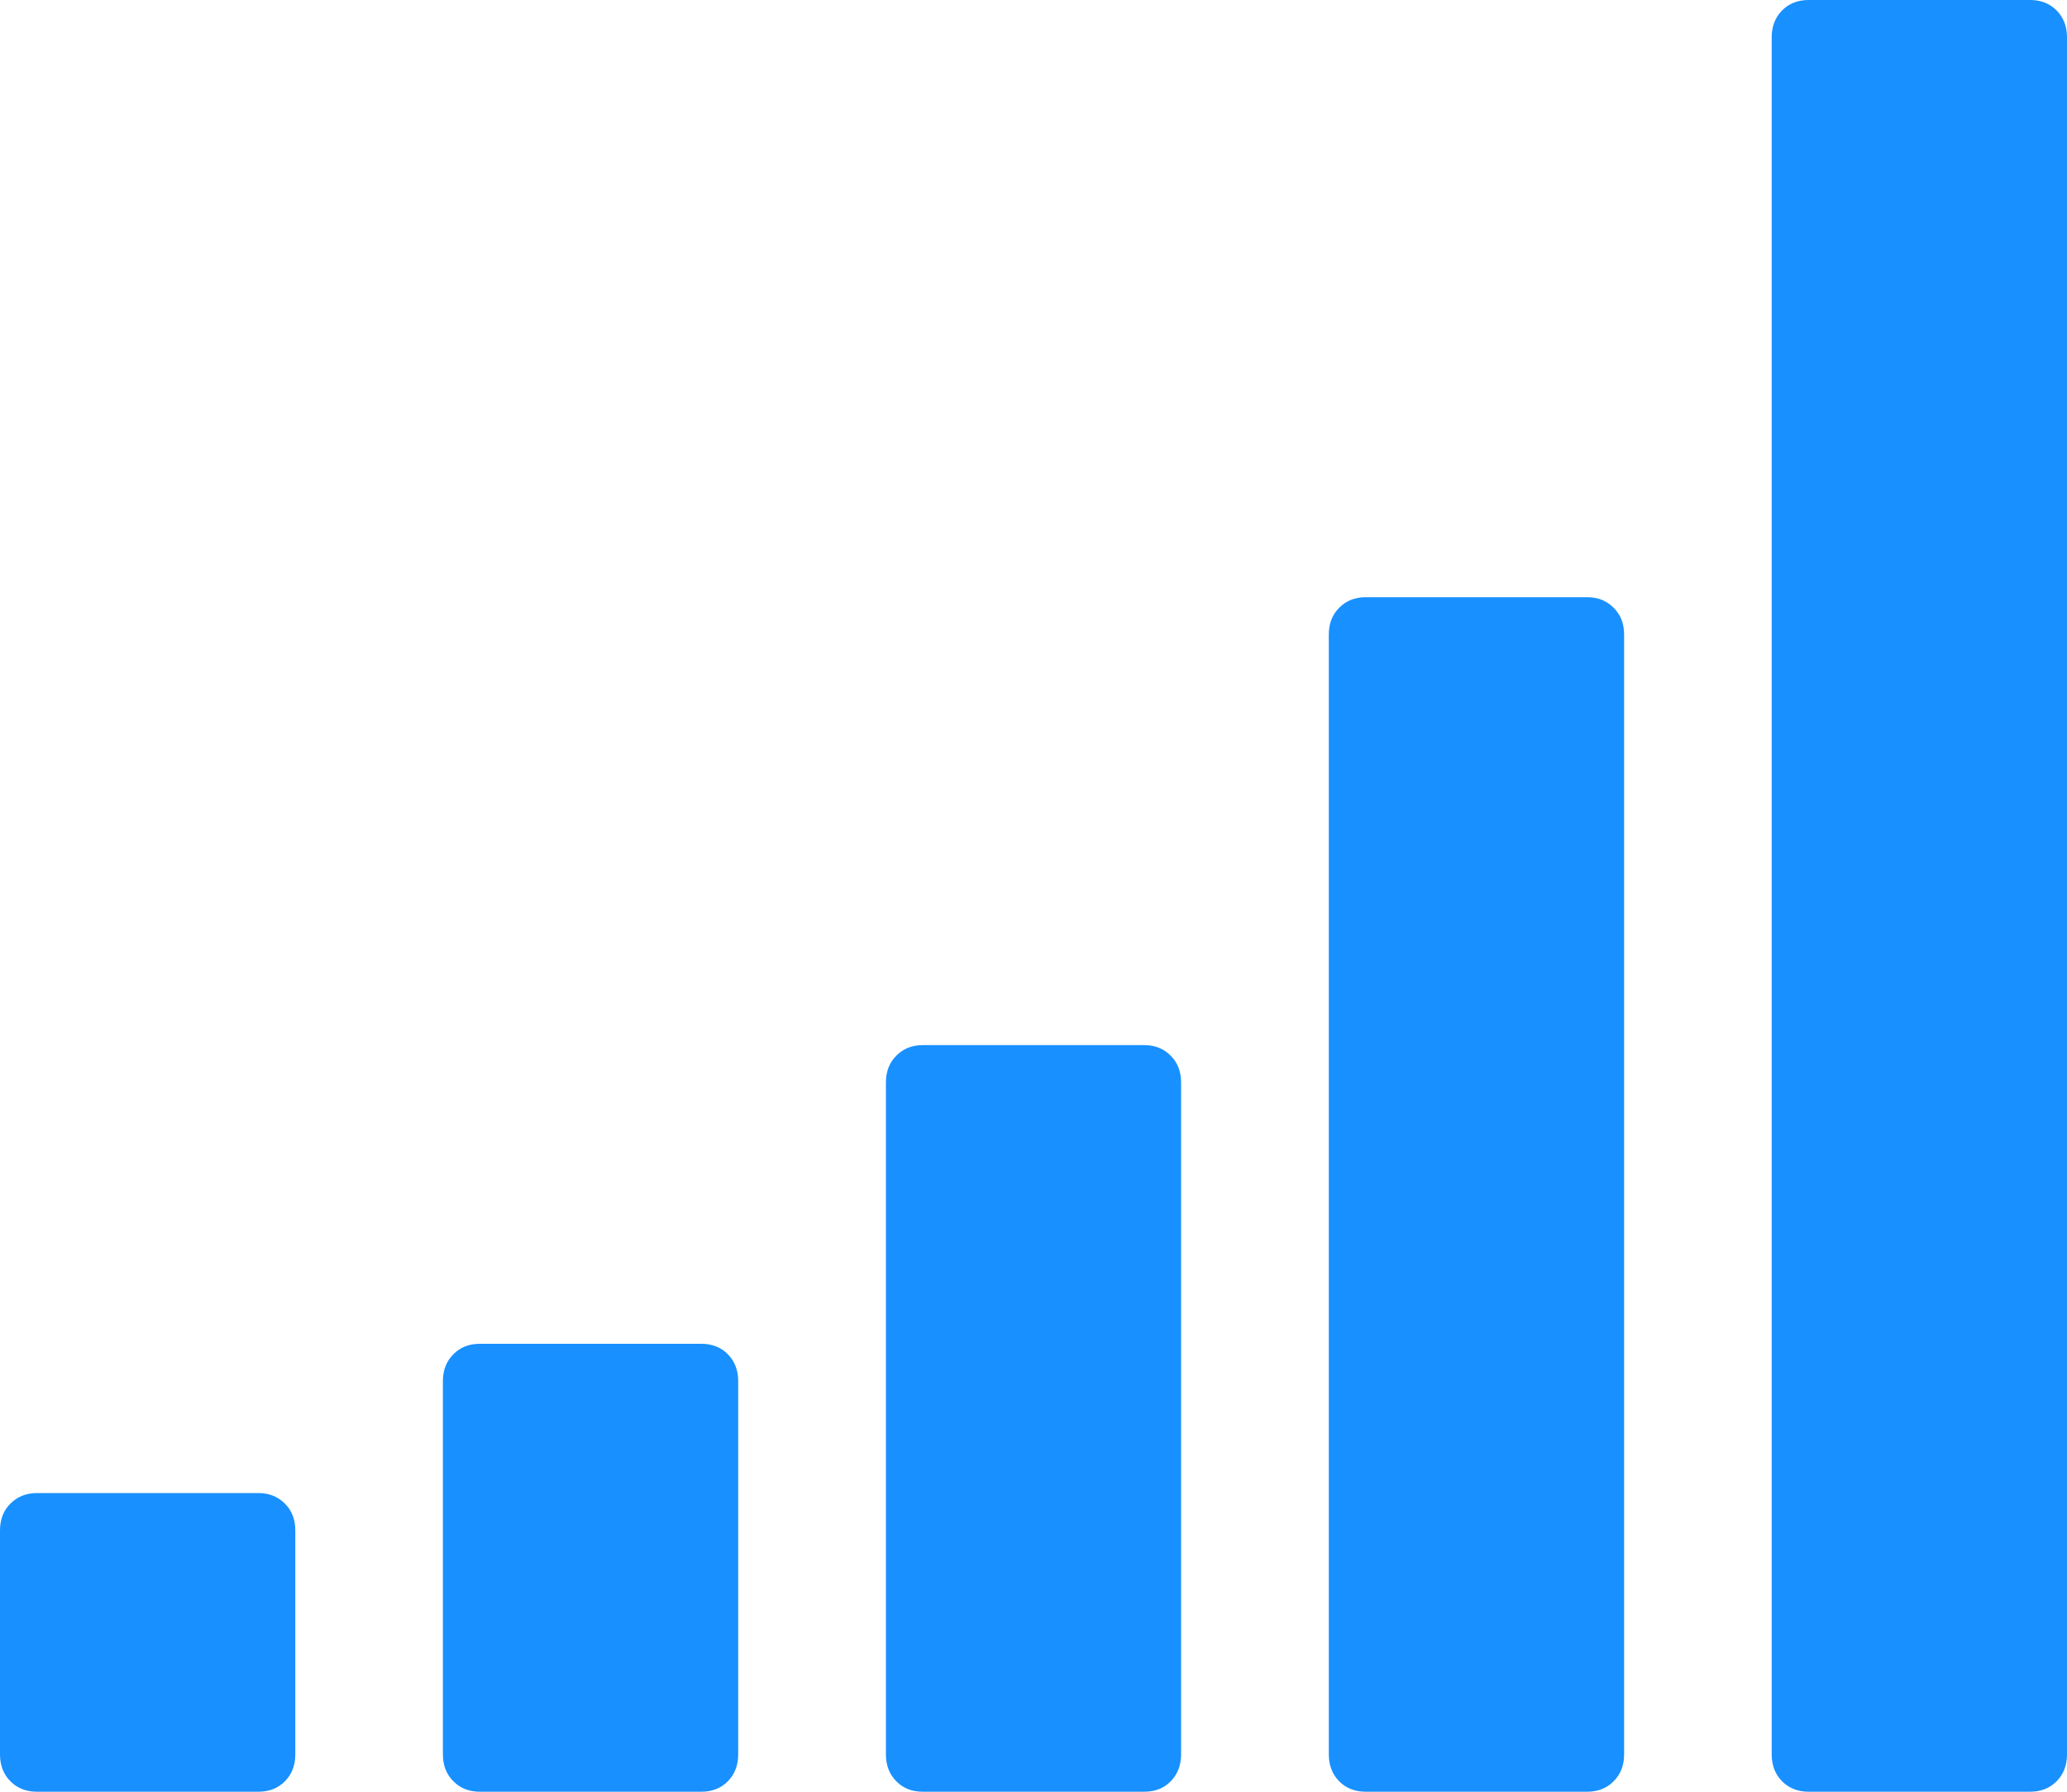
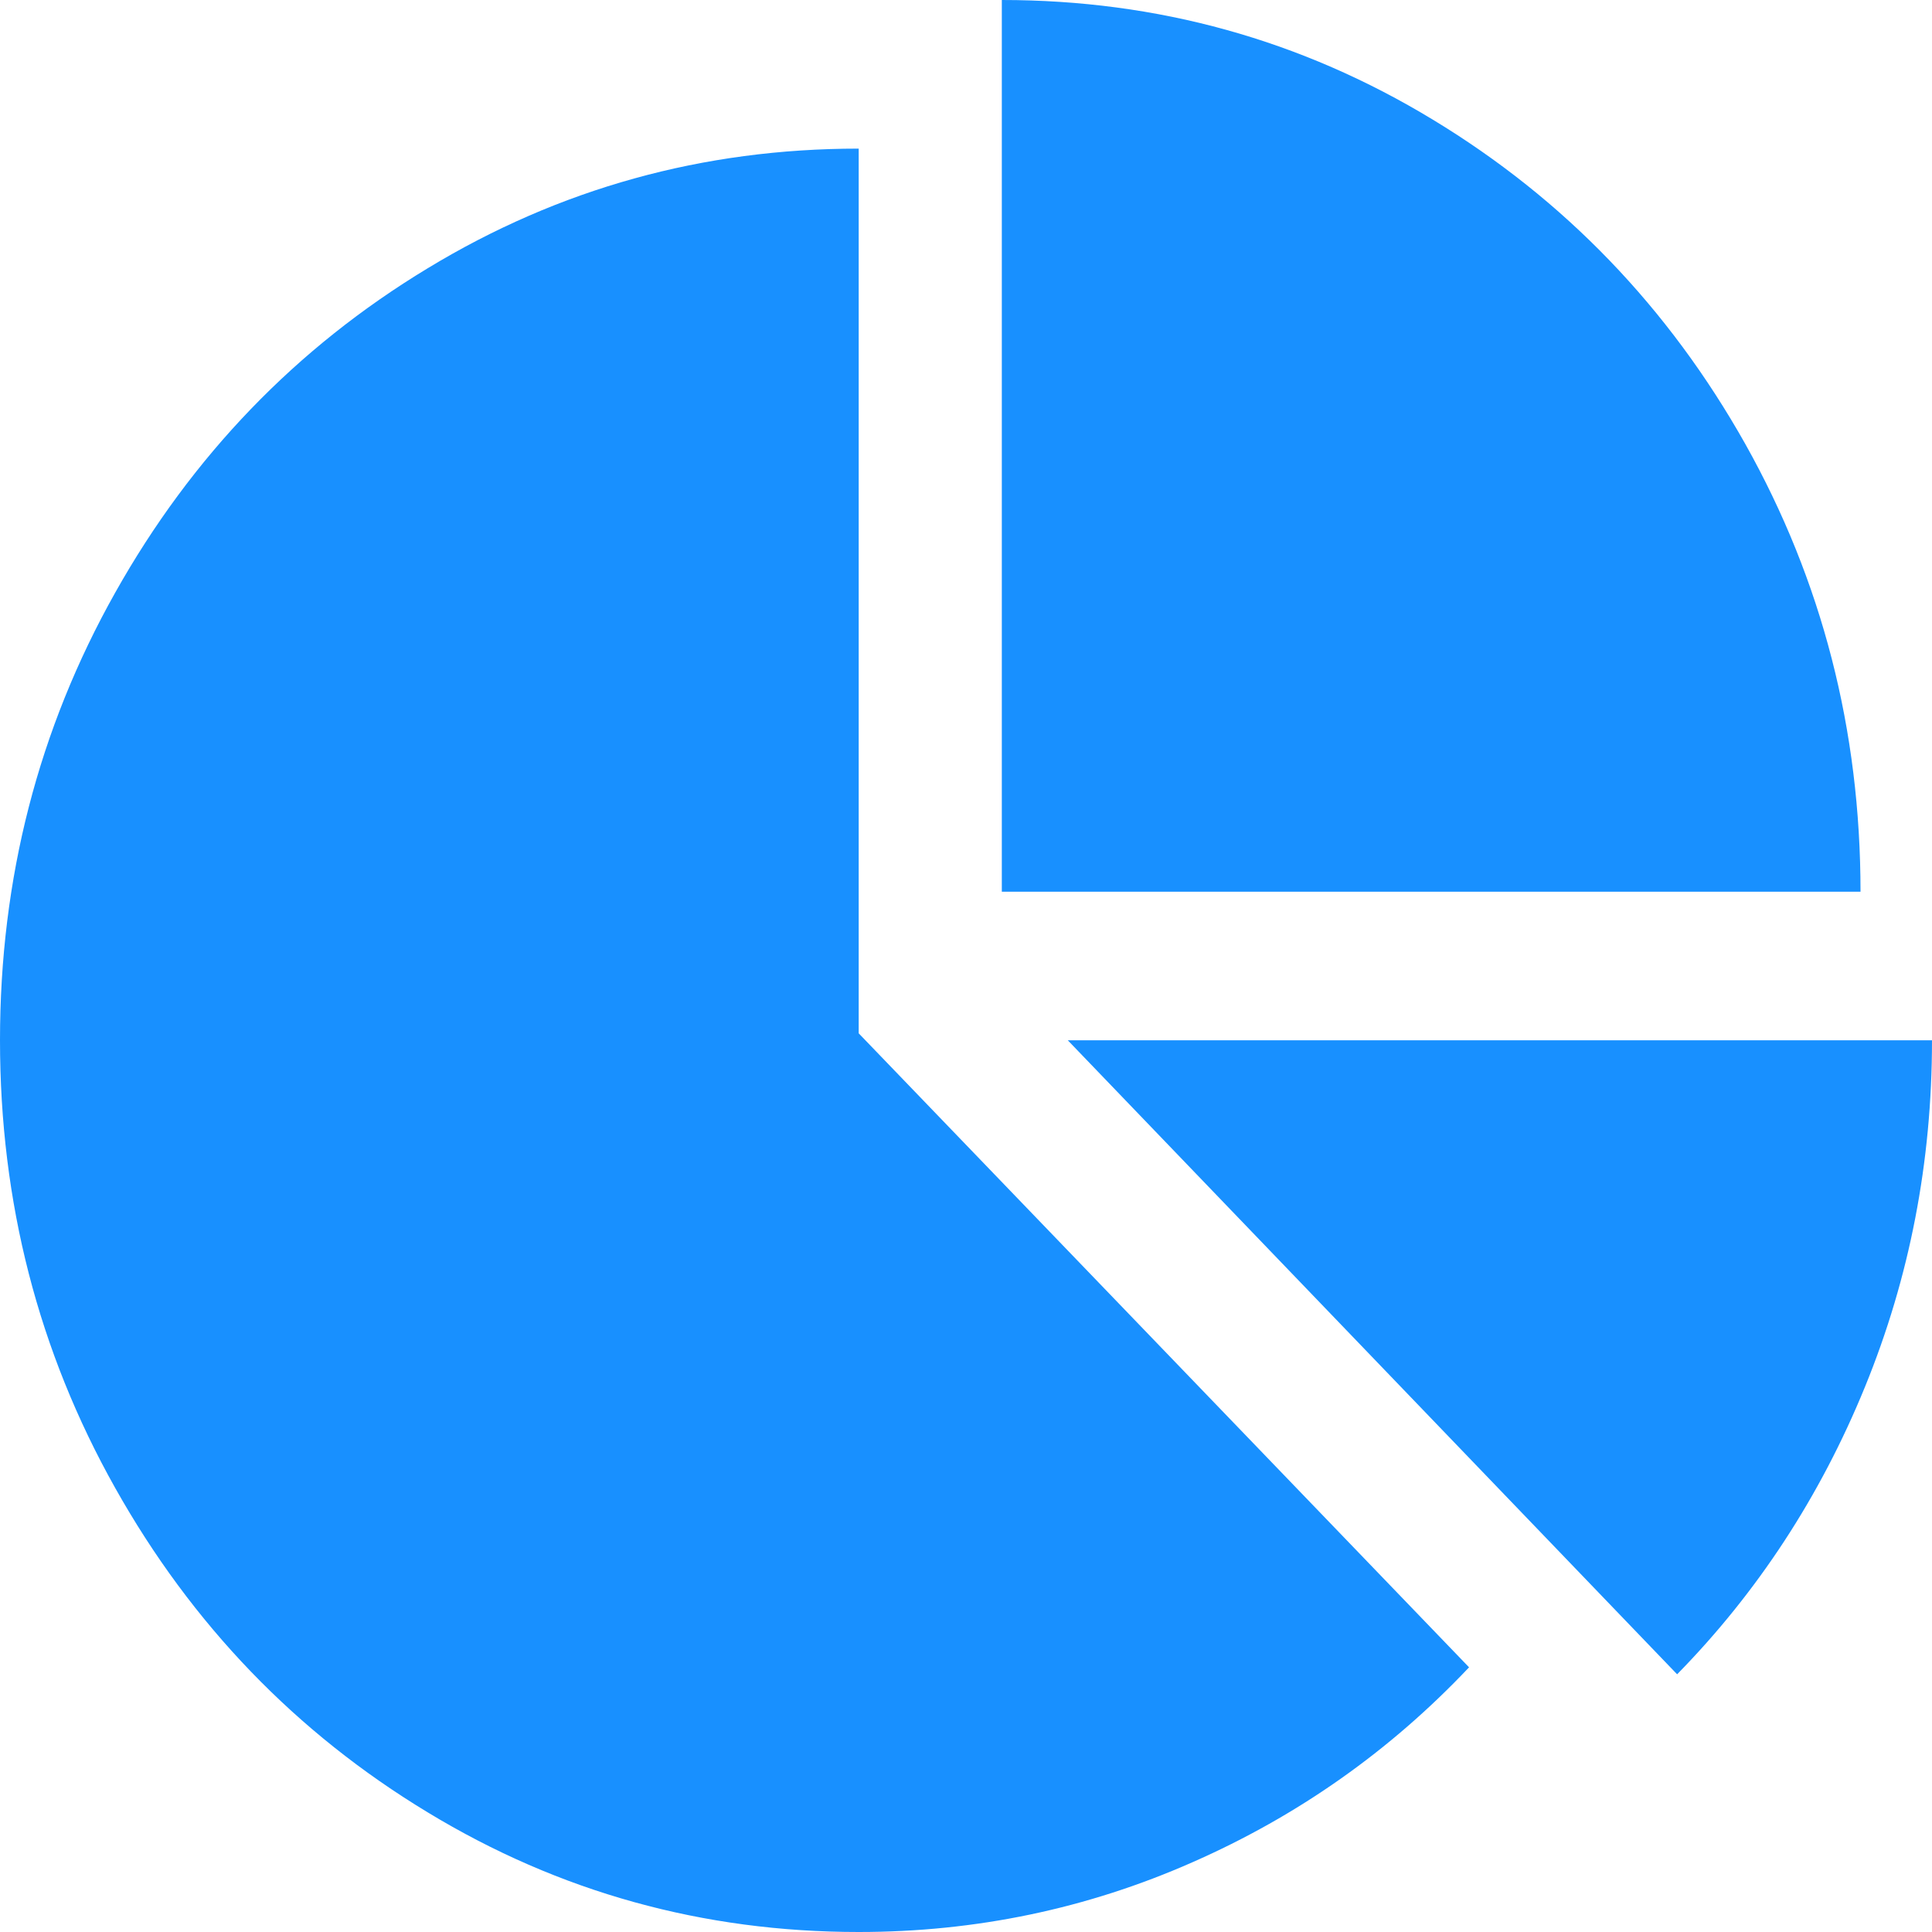
- <svg xmlns="http://www.w3.org/2000/svg" version="1.1" width="15px" height="13px">
-   <g transform="matrix(1 0 0 1 -2919 -4371 )">
-     <path d="M 2.068 10.91  C 2.118 10.96  2.143 11.025  2.143 11.104  L 2.143 12.729  C 2.143 12.808  2.118 12.873  2.068 12.924  C 2.017 12.975  1.953 13  1.875 13  L 0.268 13  C 0.19 13  0.126 12.975  0.075 12.924  C 0.025 12.873  0 12.808  0 12.729  L 0 11.104  C 0 11.025  0.025 10.96  0.075 10.91  C 0.126 10.859  0.19 10.833  0.268 10.833  L 1.875 10.833  C 1.953 10.833  2.017 10.859  2.068 10.91  Z M 5.282 9.826  C 5.332 9.877  5.357 9.942  5.357 10.021  L 5.357 12.729  C 5.357 12.808  5.332 12.873  5.282 12.924  C 5.232 12.975  5.167 13  5.089 13  L 3.482 13  C 3.404 13  3.34 12.975  3.29 12.924  C 3.239 12.873  3.214 12.808  3.214 12.729  L 3.214 10.021  C 3.214 9.942  3.239 9.877  3.29 9.826  C 3.34 9.775  3.404 9.75  3.482 9.75  L 5.089 9.75  C 5.167 9.75  5.232 9.775  5.282 9.826  Z M 8.496 7.66  C 8.546 7.71  8.571 7.775  8.571 7.854  L 8.571 12.729  C 8.571 12.808  8.546 12.873  8.496 12.924  C 8.446 12.975  8.382 13  8.304 13  L 6.696 13  C 6.618 13  6.554 12.975  6.504 12.924  C 6.454 12.873  6.429 12.808  6.429 12.729  L 6.429 7.854  C 6.429 7.775  6.454 7.71  6.504 7.66  C 6.554 7.609  6.618 7.583  6.696 7.583  L 8.304 7.583  C 8.382 7.583  8.446 7.609  8.496 7.66  Z M 11.71 4.41  C 11.761 4.46  11.786 4.525  11.786 4.604  L 11.786 12.729  C 11.786 12.808  11.761 12.873  11.71 12.924  C 11.66 12.975  11.596 13  11.518 13  L 9.911 13  C 9.833 13  9.768 12.975  9.718 12.924  C 9.668 12.873  9.643 12.808  9.643 12.729  L 9.643 4.604  C 9.643 4.525  9.668 4.46  9.718 4.41  C 9.768 4.359  9.833 4.333  9.911 4.333  L 11.518 4.333  C 11.596 4.333  11.66 4.359  11.71 4.41  Z M 14.925 0.076  C 14.975 0.127  15 0.192  15 0.271  L 15 12.729  C 15 12.808  14.975 12.873  14.925 12.924  C 14.874 12.975  14.81 13  14.732 13  L 13.125 13  C 13.047 13  12.983 12.975  12.932 12.924  C 12.882 12.873  12.857 12.808  12.857 12.729  L 12.857 0.271  C 12.857 0.192  12.882 0.127  12.932 0.076  C 12.983 0.025  13.047 0  13.125 0  L 14.732 0  C 14.81 0  14.874 0.025  14.925 0.076  Z " fill-rule="nonzero" fill="#1890ff" stroke="none" transform="matrix(1 0 0 1 2919 4371 )" />
+ <svg xmlns="http://www.w3.org/2000/svg" version="1.1" width="13px" height="13px">
+   <g transform="matrix(1 0 0 1 -1326 -4371 )">
+     <path d="M 5.778 1  L 5.778 6.953  L 9.885 11.219  C 9.354 11.781  8.733 12.219  8.023 12.531  C 7.314 12.844  6.565 13  5.778 13  C 4.73 13  3.763 12.732  2.878 12.195  C 1.992 11.659  1.291 10.931  0.775 10.012  C 0.258 9.092  0 8.089  0 7  C 0 5.911  0.258 4.908  0.775 3.988  C 1.291 3.069  1.992 2.341  2.878 1.805  C 3.763 1.268  4.73 1  5.778 1  Z M 11.285 11.266  L 7.185 7  L 13 7  C 13 7.818  12.85 8.595  12.549 9.332  C 12.248 10.069  11.826 10.714  11.285 11.266  Z M 11.744 2.988  C 12.26 3.908  12.519 4.911  12.519 6  L 6.741 6  L 6.741 0  C 7.789 0  8.756 0.268  9.641 0.805  C 10.526 1.341  11.227 2.069  11.744 2.988  Z " fill-rule="nonzero" fill="#1890ff" stroke="none" transform="matrix(1 0 0 1 1326 4371 )" />
  </g>
</svg>
